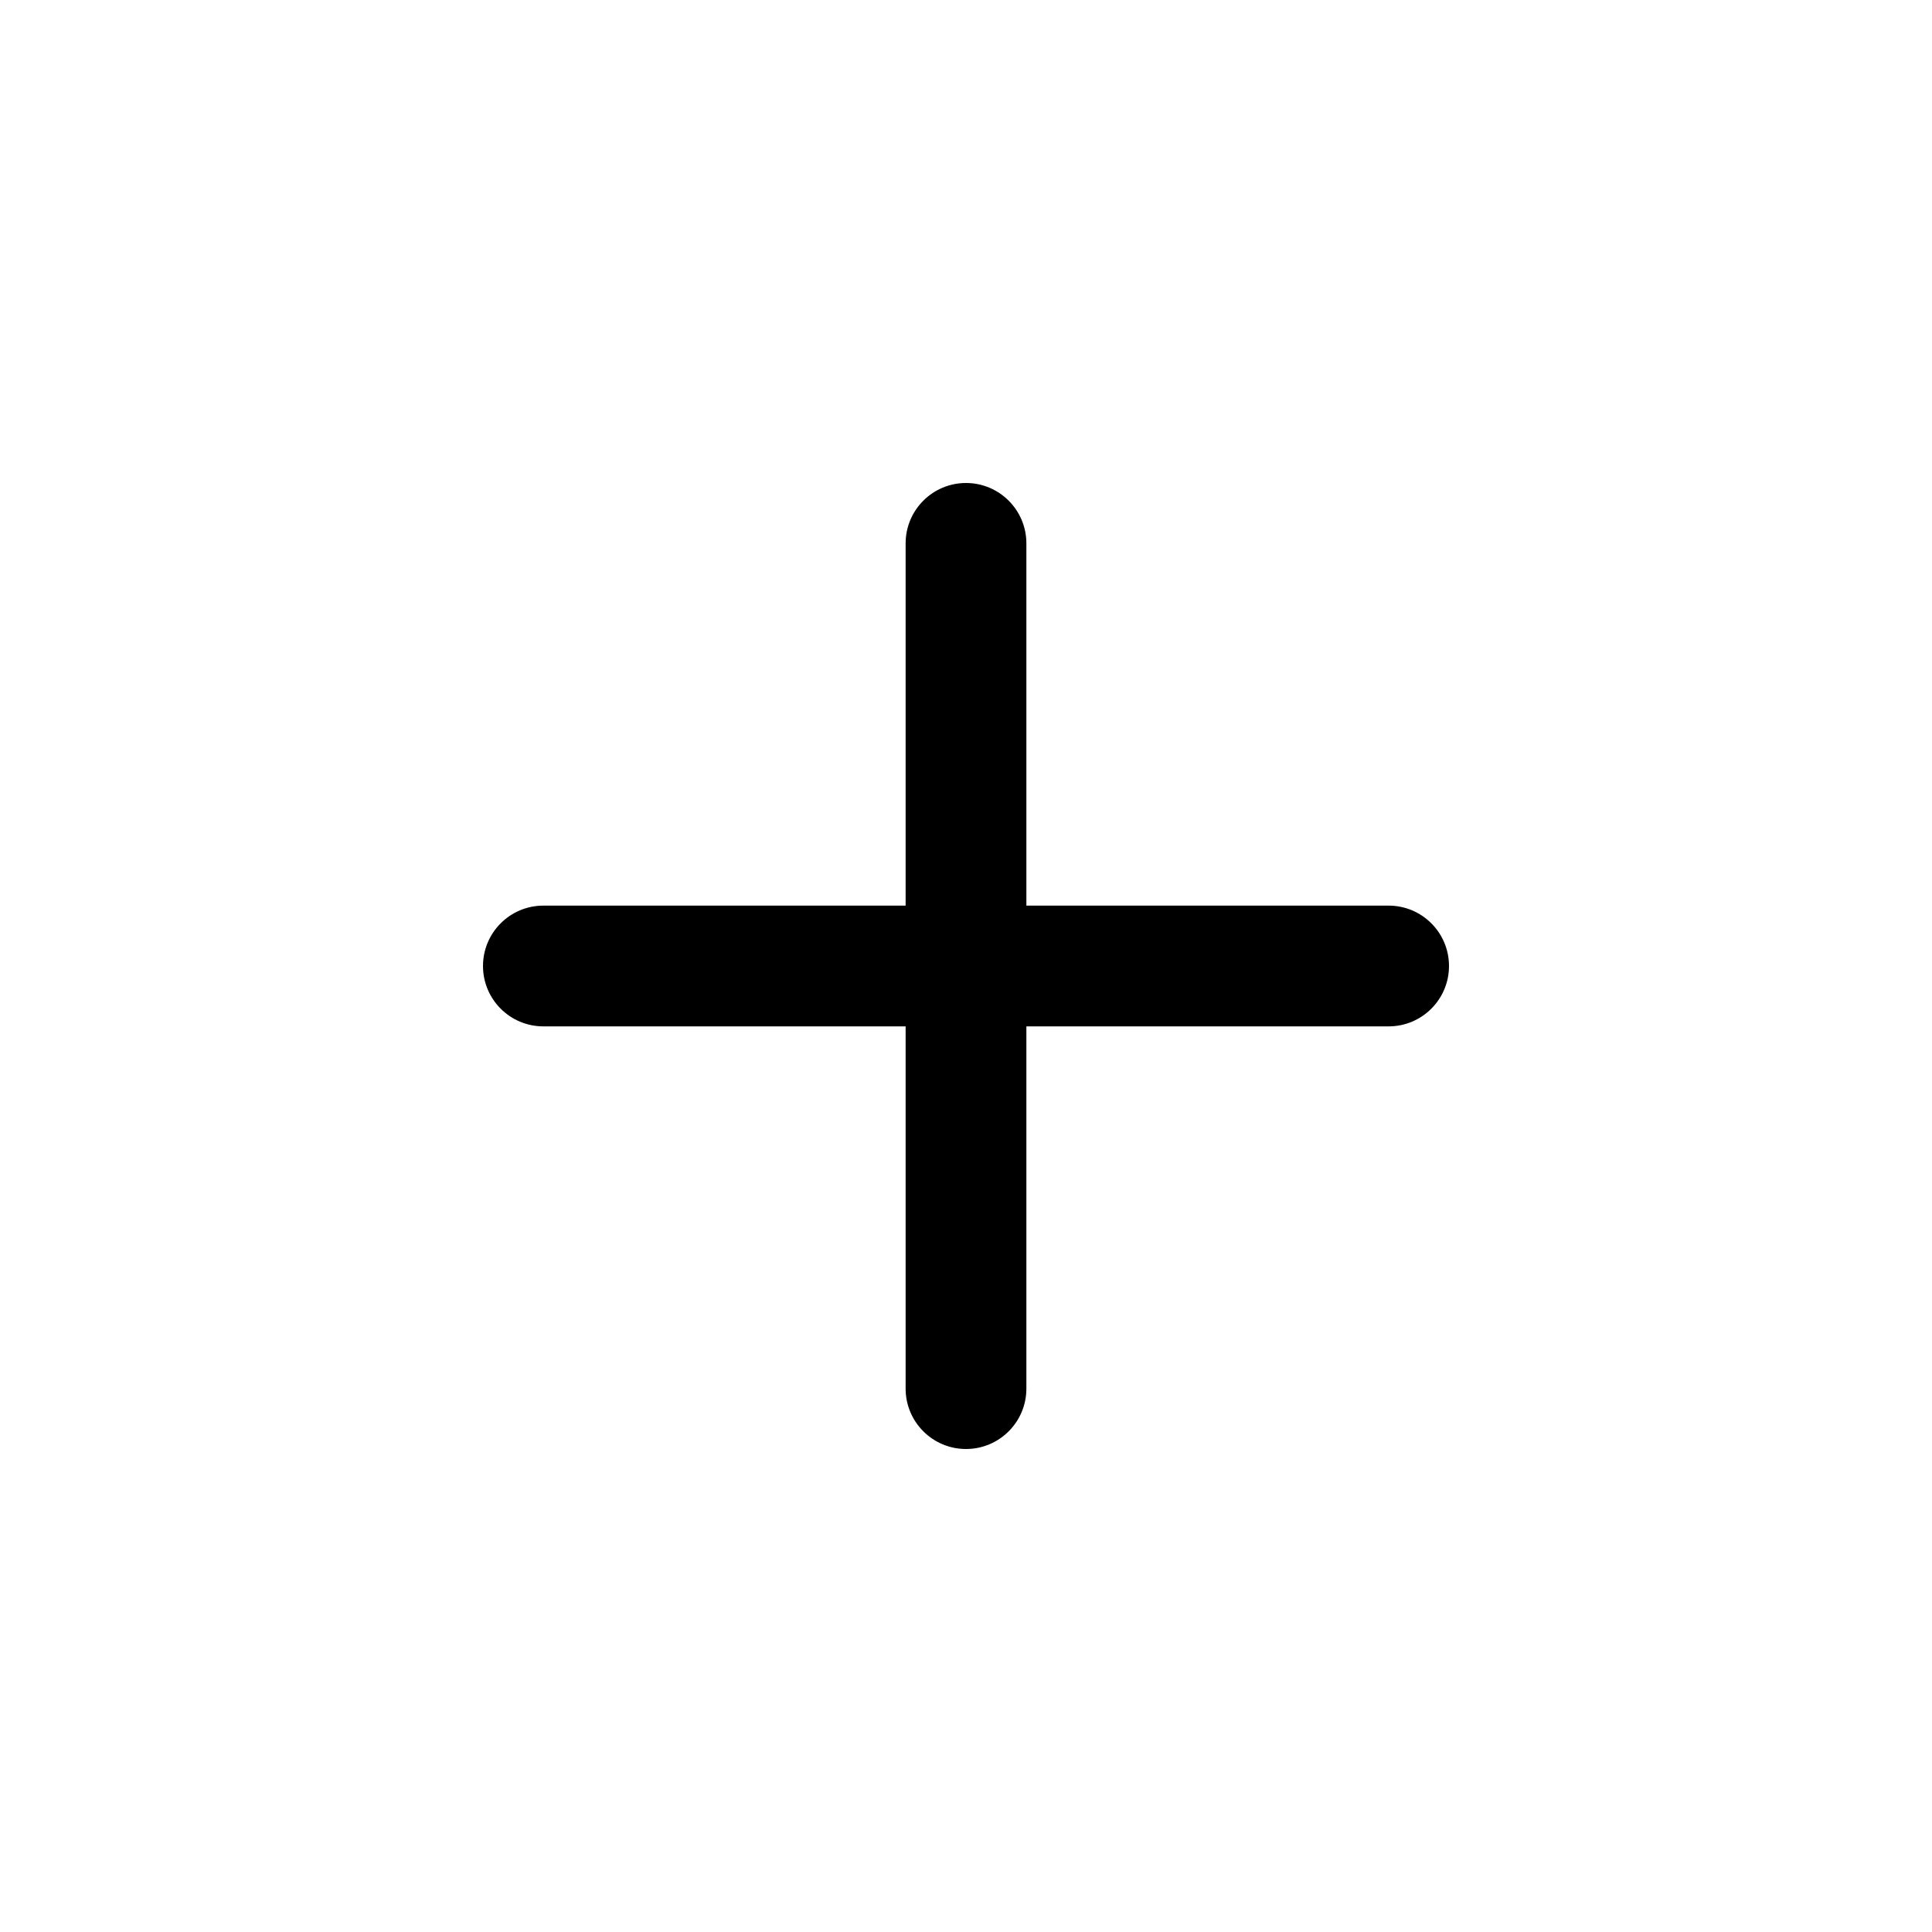
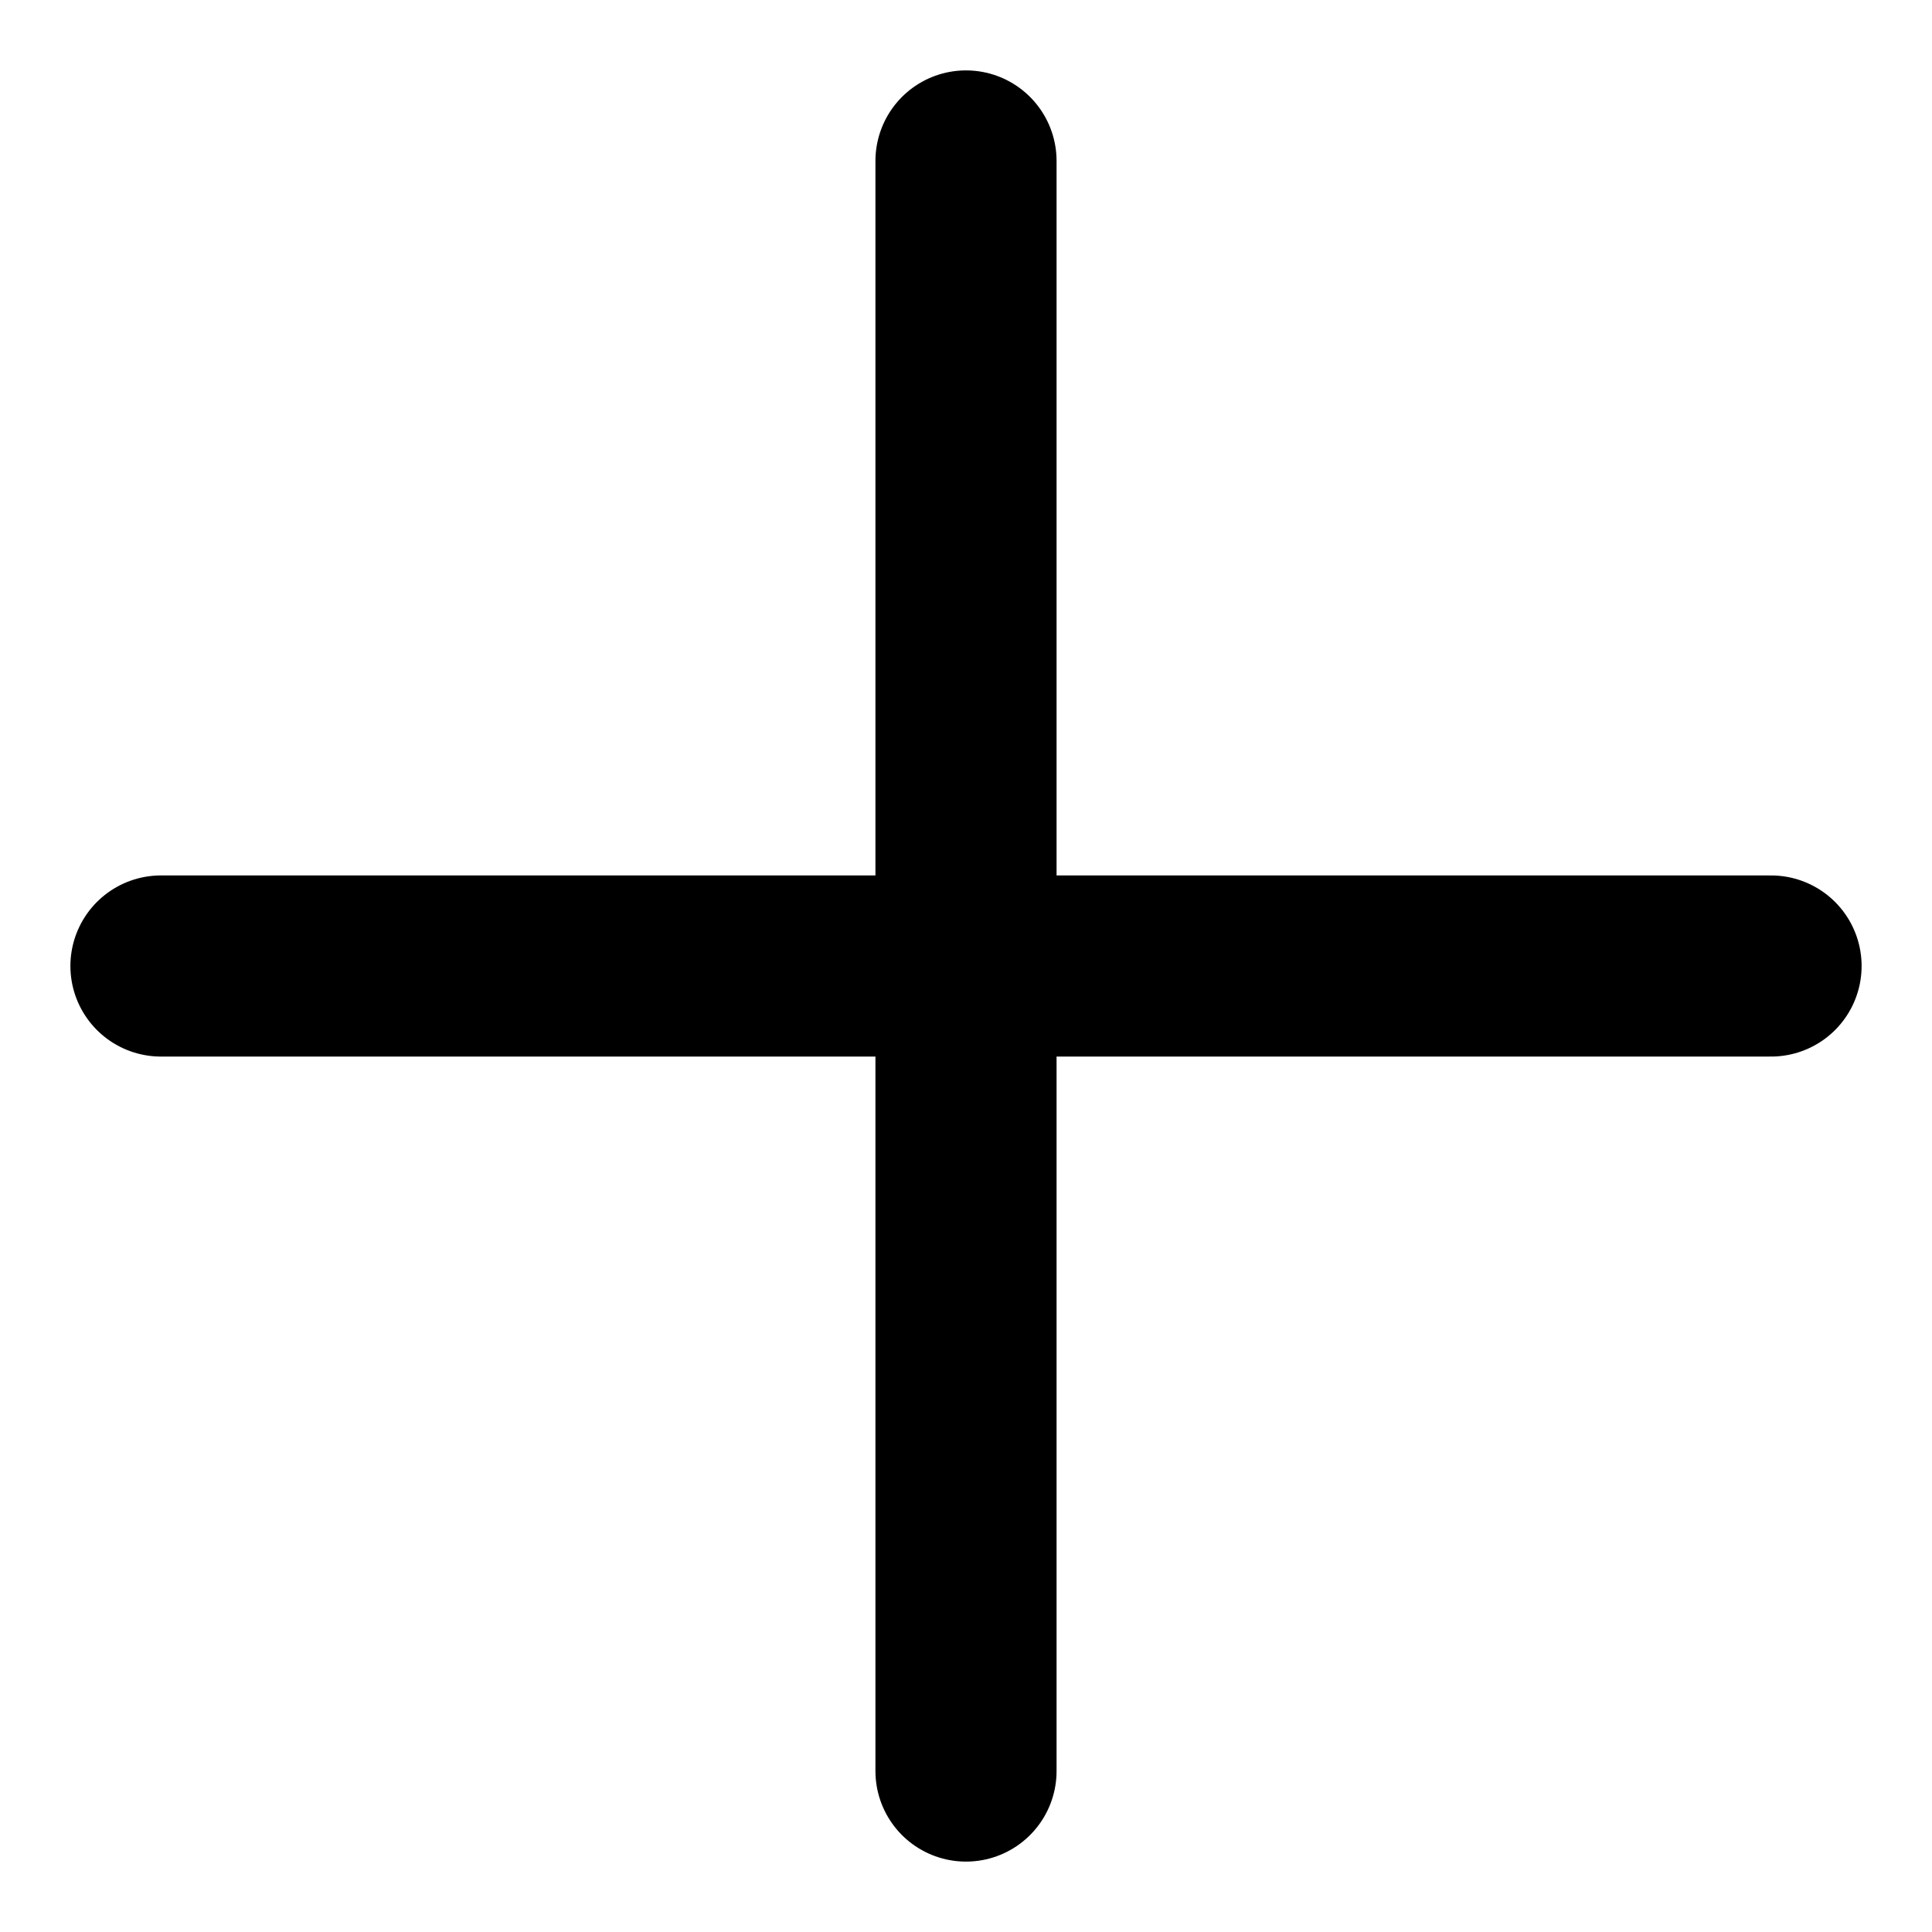
- <svg xmlns="http://www.w3.org/2000/svg" width="16px" height="16px" viewBox="0 0 16 16" fill="currentColor" class="bi bi-plus">
-   <path d="M8 4a.5.5 0 0 1 .5.5v3h3a.5.5 0 0 1 0 1h-3v3a.5.5 0 0 1-1 0v-3h-3a.5.5 0 0 1 0-1h3v-3A.5.5 0 0 1 8 4z" />
+ <svg xmlns="http://www.w3.org/2000/svg" width="16" height="16" viewBox="0 0 16 16" fill="none">
+   <path d="M8 14.667V1.333" stroke="black" stroke-width="1.5" stroke-linecap="round" />
+   <path d="M1.333 8L14.667 8" stroke="black" stroke-width="1.5" stroke-linecap="round" />
</svg>
